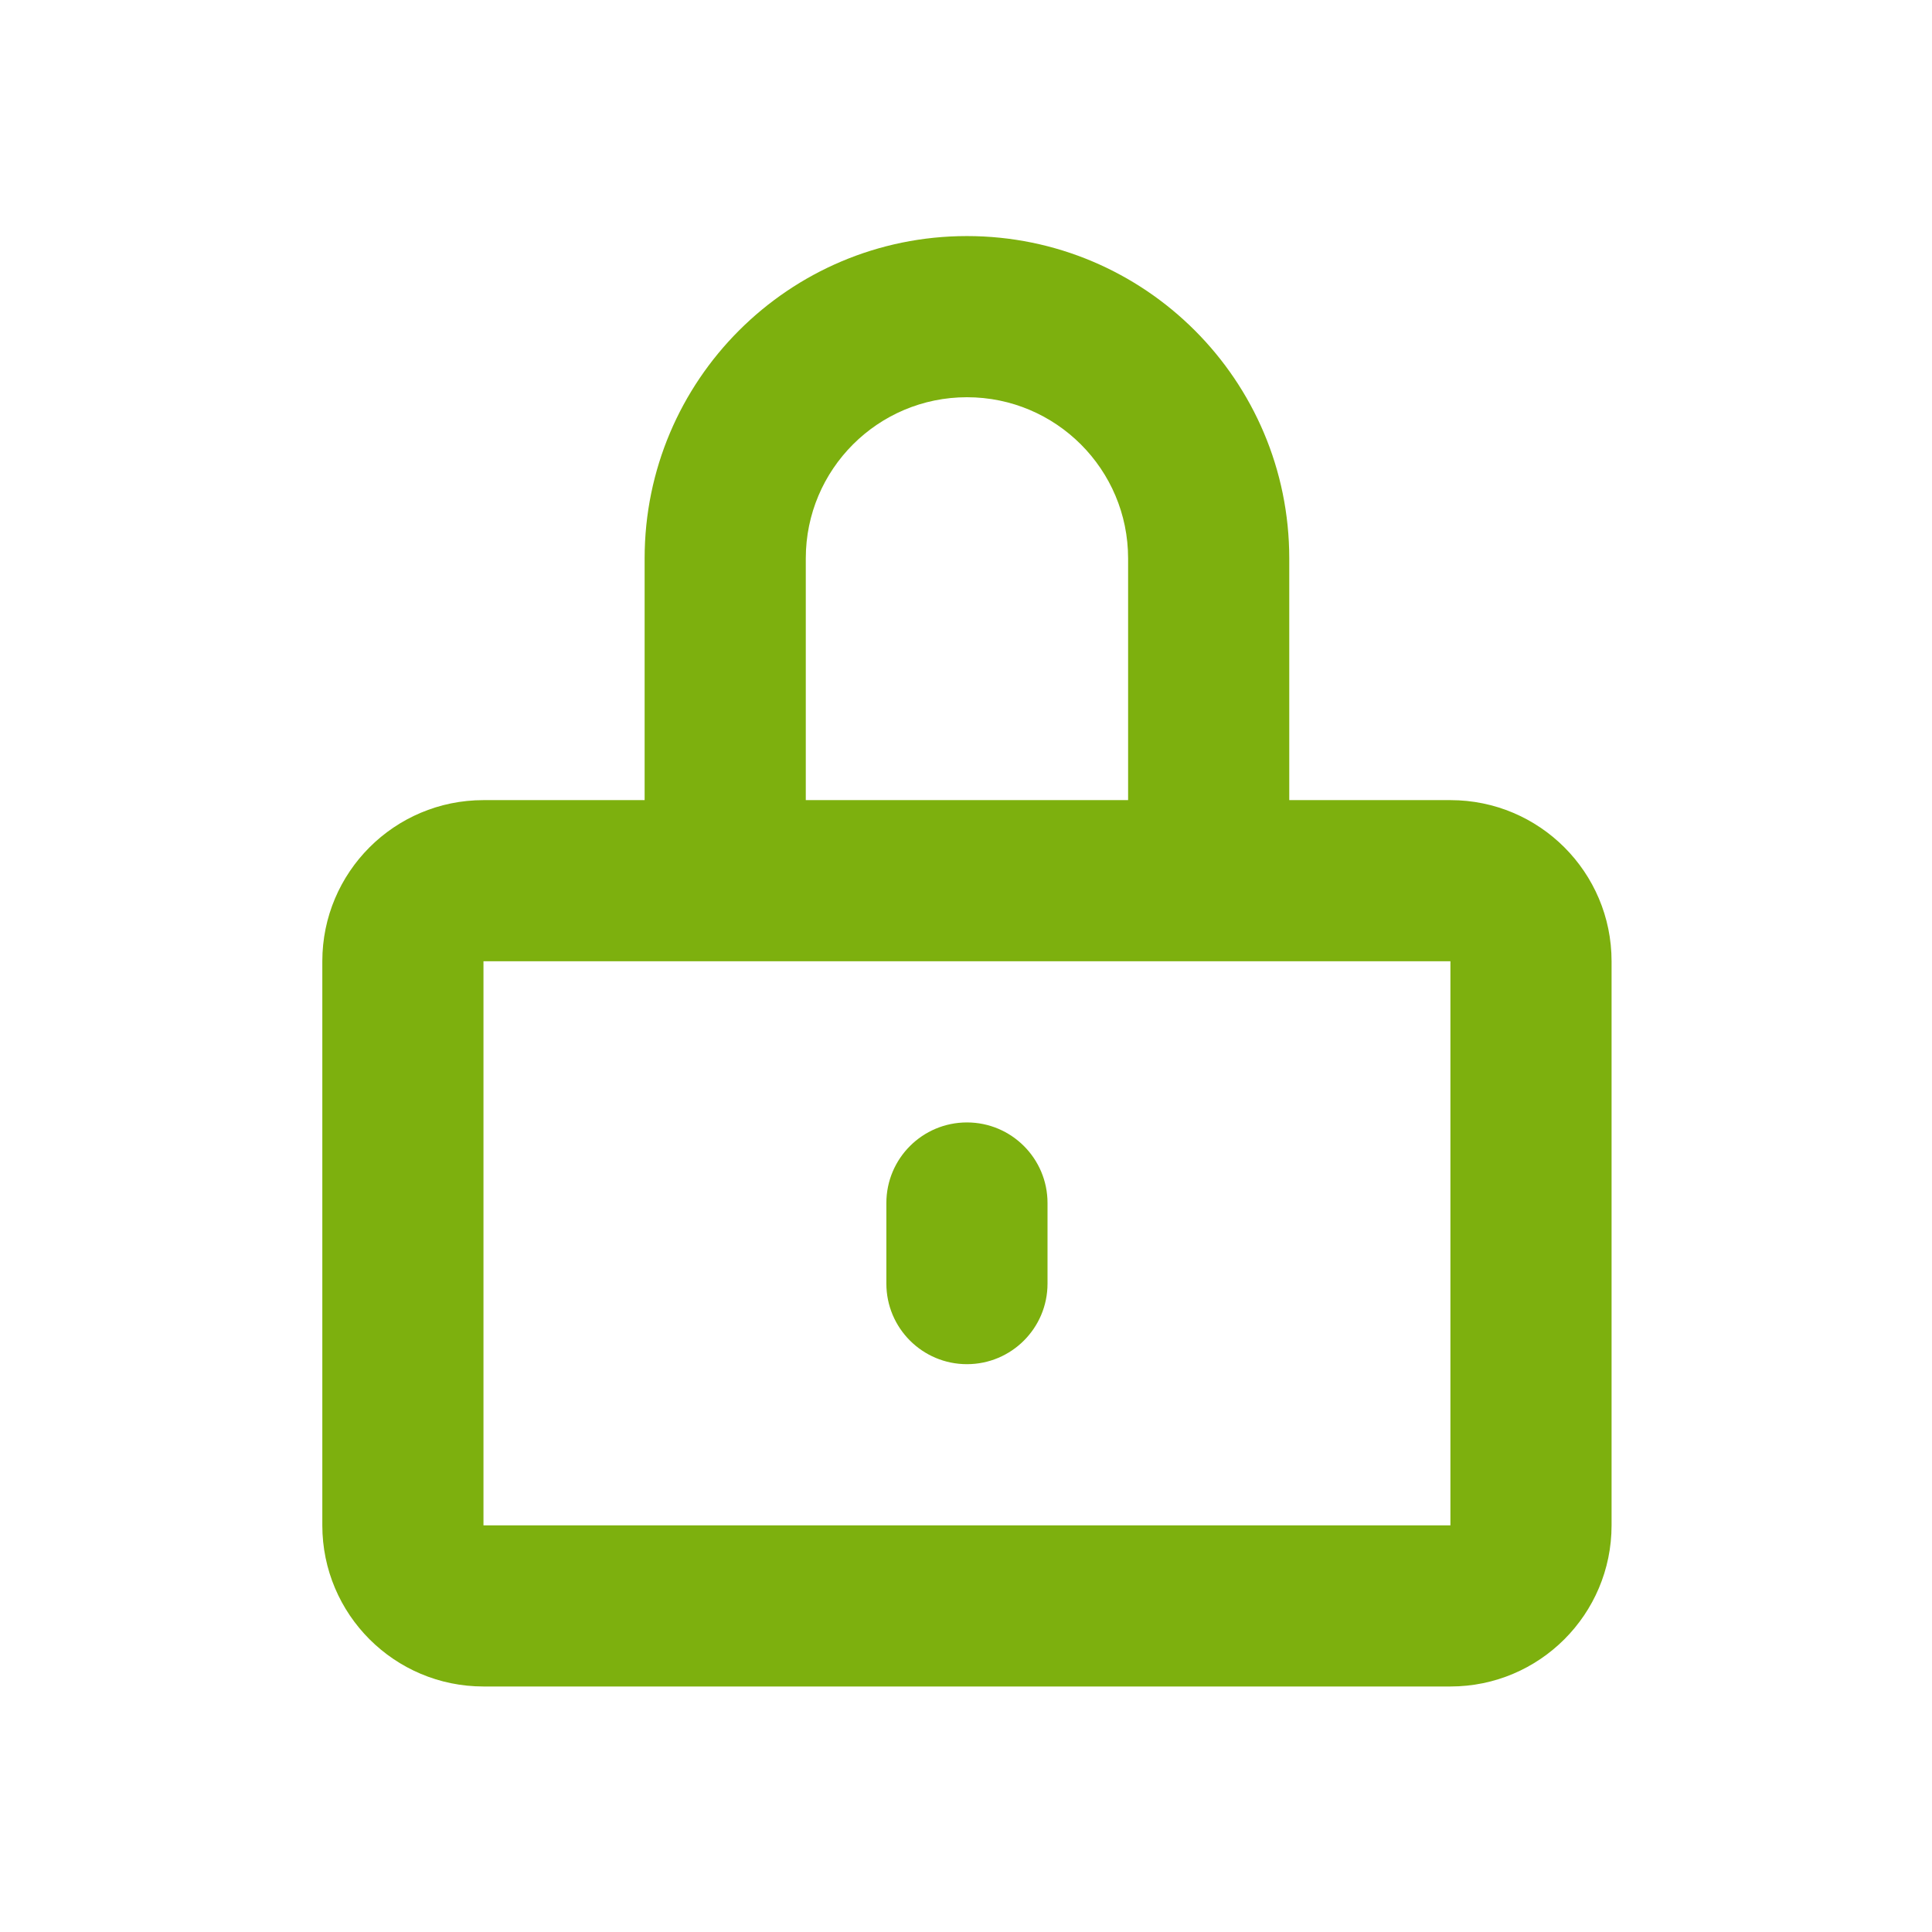
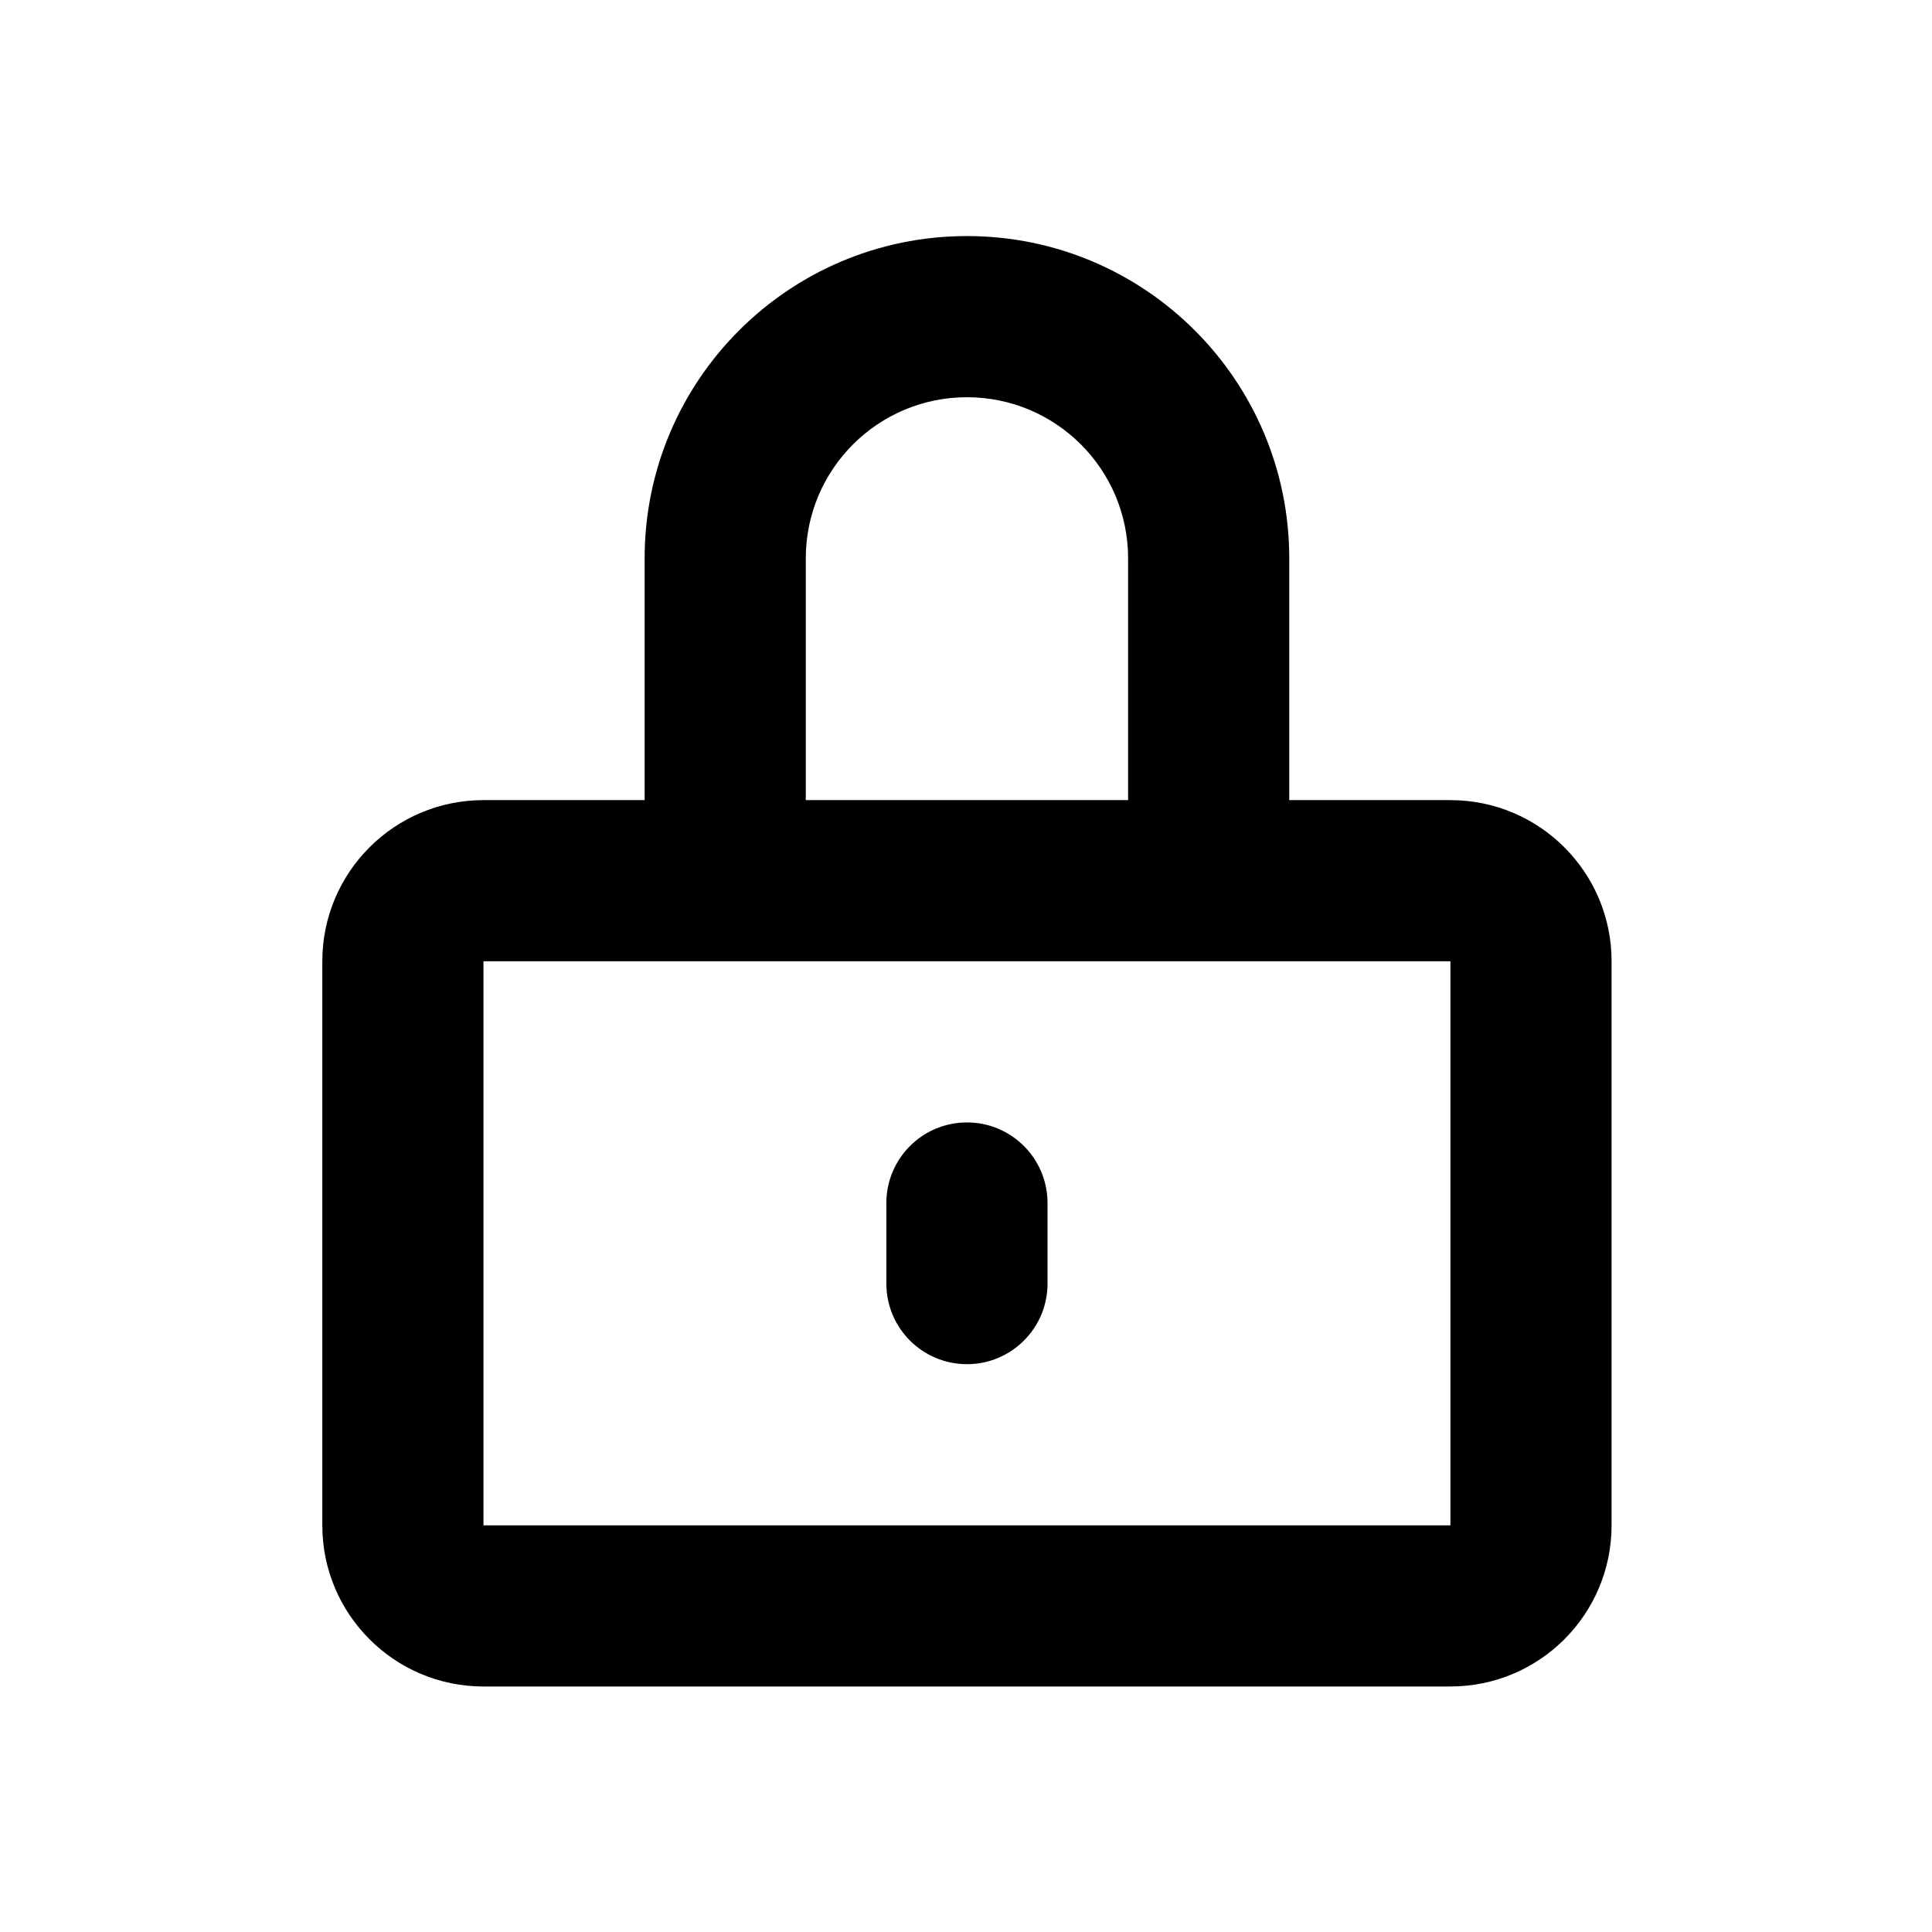
<svg xmlns="http://www.w3.org/2000/svg" version="1.1" width="720" height="720" viewBox="0 0 720 720">
-   <path fill="#7db00e" d="M360.352 418.299c-16.585 0-30.030 13.444-30.030 30.030v30.030c0 16.585 13.444 30.030 30.030 30.030s30.030-13.444 30.030-30.030v-30.030c0-16.585-13.444-30.030-30.030-30.030zM360.352 87.976c66.338 0 120.118 53.779 120.118 120.118v90.088h60.058c33.171 0 60.058 26.888 60.058 60.058v210.206c0 33.171-26.888 60.058-60.058 60.058h-360.352c-33.169 0-60.058-26.888-60.058-60.058v-210.206c0-33.171 26.889-60.058 60.058-60.058h60.058v-90.088c0-66.339 53.779-120.118 120.118-120.118zM420.41 208.094c0-33.169-26.888-60.058-60.058-60.058s-60.058 26.889-60.058 60.058v90.088h120.118v-90.088zM180.176 358.241v210.206h360.352v-210.206h-360.352z" />
+   <path fill="black" d="M360.352 418.299c-16.585 0-30.030 13.444-30.030 30.030v30.030c0 16.585 13.444 30.030 30.030 30.030s30.030-13.444 30.030-30.030v-30.030c0-16.585-13.444-30.030-30.030-30.030zM360.352 87.976c66.338 0 120.118 53.779 120.118 120.118v90.088h60.058c33.171 0 60.058 26.888 60.058 60.058v210.206c0 33.171-26.888 60.058-60.058 60.058h-360.352c-33.169 0-60.058-26.888-60.058-60.058v-210.206c0-33.171 26.889-60.058 60.058-60.058h60.058v-90.088c0-66.339 53.779-120.118 120.118-120.118zM420.41 208.094c0-33.169-26.888-60.058-60.058-60.058s-60.058 26.889-60.058 60.058v90.088h120.118v-90.088zM180.176 358.241v210.206h360.352v-210.206h-360.352z" />
</svg>
